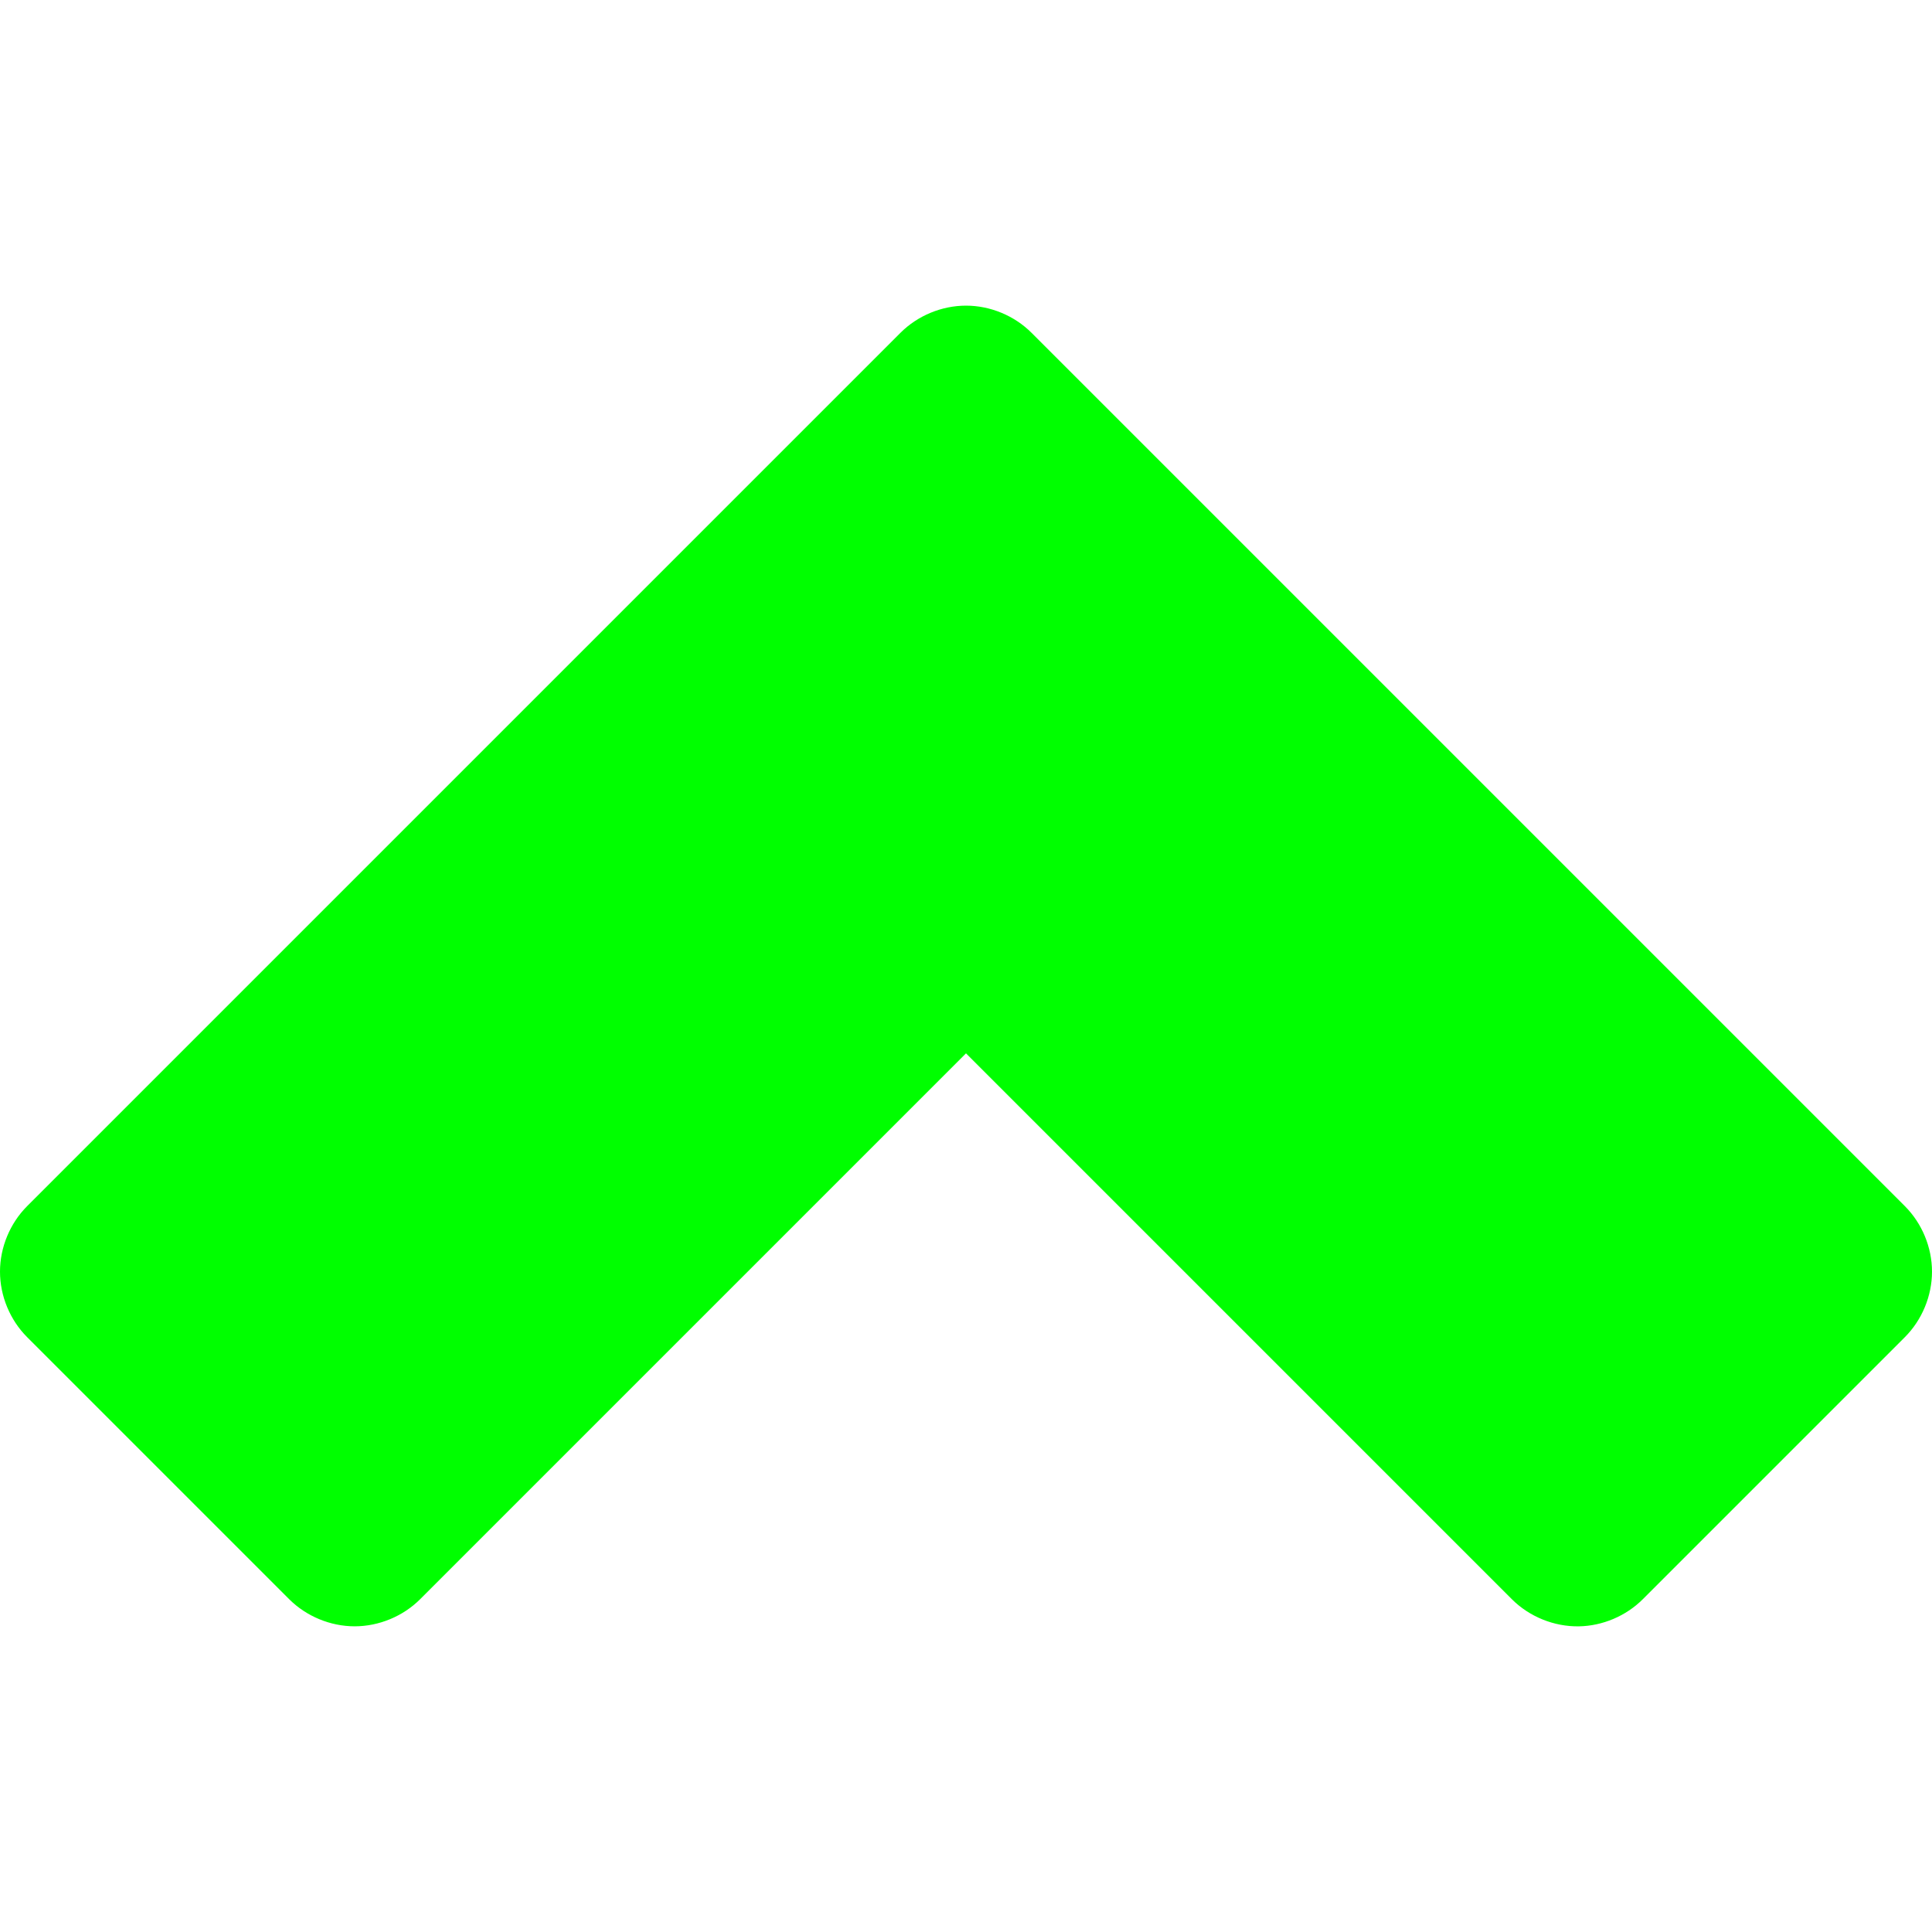
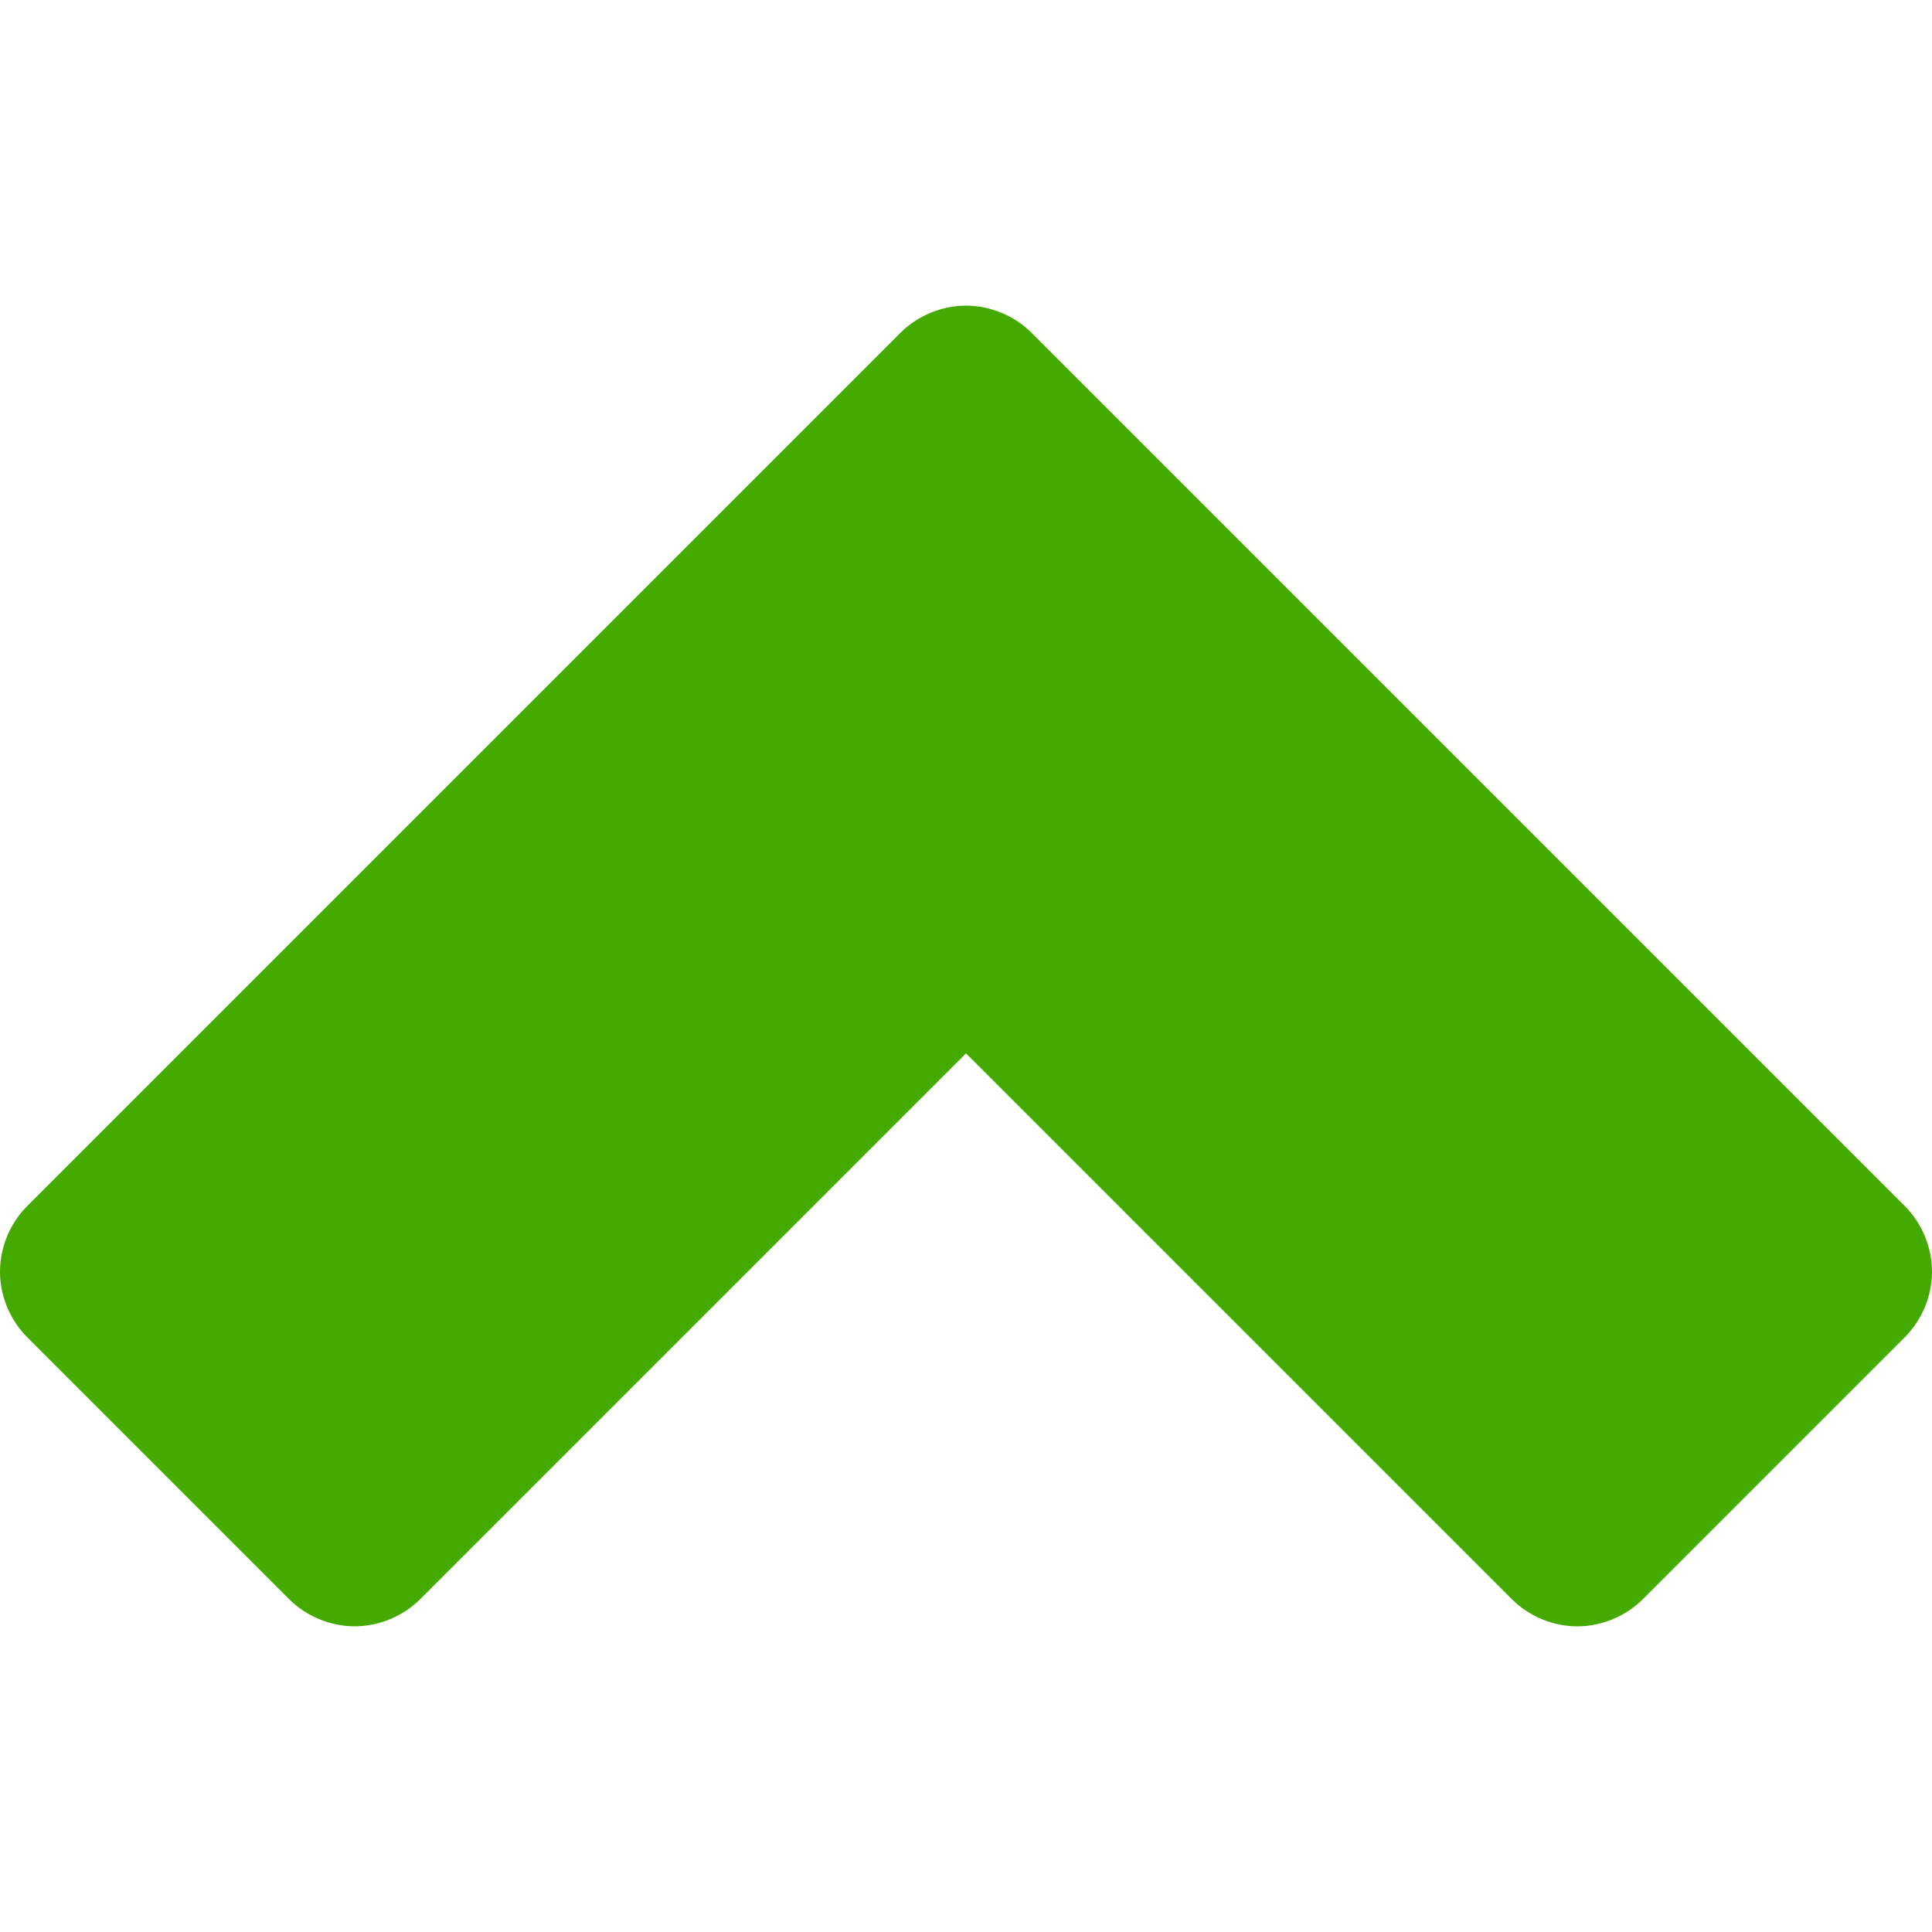
<svg xmlns="http://www.w3.org/2000/svg" version="1.1" id="Capa_1" x="0px" y="0px" viewBox="0 0 405.457 405.457" style="enable-background:new 0 0 405.457 405.457;" xml:space="preserve">
  <defs id="defs39" />
-   <g id="g3" style="fill:#00ff00">
-     <path style="fill:#00ff00" d="M331.322,341.31c4.985-0.078,9.911-2.163,13.438-5.688l55-55c3.601-3.599,5.697-8.659,5.697-13.75   s-2.096-10.151-5.697-13.75L216.478,69.841c-3.599-3.601-8.659-5.697-13.75-5.697s-10.151,2.096-13.75,5.697L5.697,253.123   C2.096,256.722,0,261.782,0,266.873s2.096,10.151,5.697,13.75l55,55c3.598,3.591,8.651,5.681,13.734,5.681   s10.136-2.09,13.734-5.681l114.562-114.562L317.29,335.623C320.958,339.287,326.139,341.387,331.322,341.31z" id="path5" />
+   <g id="g3" style="fill:#44aa00;fill-opacity:1">
+     <path style="fill:#44aa00;fill-opacity:1" d="M331.322,341.31c4.985-0.078,9.911-2.163,13.438-5.688l55-55c3.601-3.599,5.697-8.659,5.697-13.75   s-2.096-10.151-5.697-13.75L216.478,69.841c-3.599-3.601-8.659-5.697-13.75-5.697s-10.151,2.096-13.75,5.697L5.697,253.123   C2.096,256.722,0,261.782,0,266.873s2.096,10.151,5.697,13.75l55,55c3.598,3.591,8.651,5.681,13.734,5.681   s10.136-2.09,13.734-5.681l114.562-114.562L317.29,335.623C320.958,339.287,326.139,341.387,331.322,341.31z" id="path5" />
  </g>
  <g id="g7" />
  <g id="g9" />
  <g id="g11" />
  <g id="g13" />
  <g id="g15" />
  <g id="g17" />
  <g id="g19" />
  <g id="g21" />
  <g id="g23" />
  <g id="g25" />
  <g id="g27" />
  <g id="g29" />
  <g id="g31" />
  <g id="g33" />
  <g id="g35" />
</svg>
